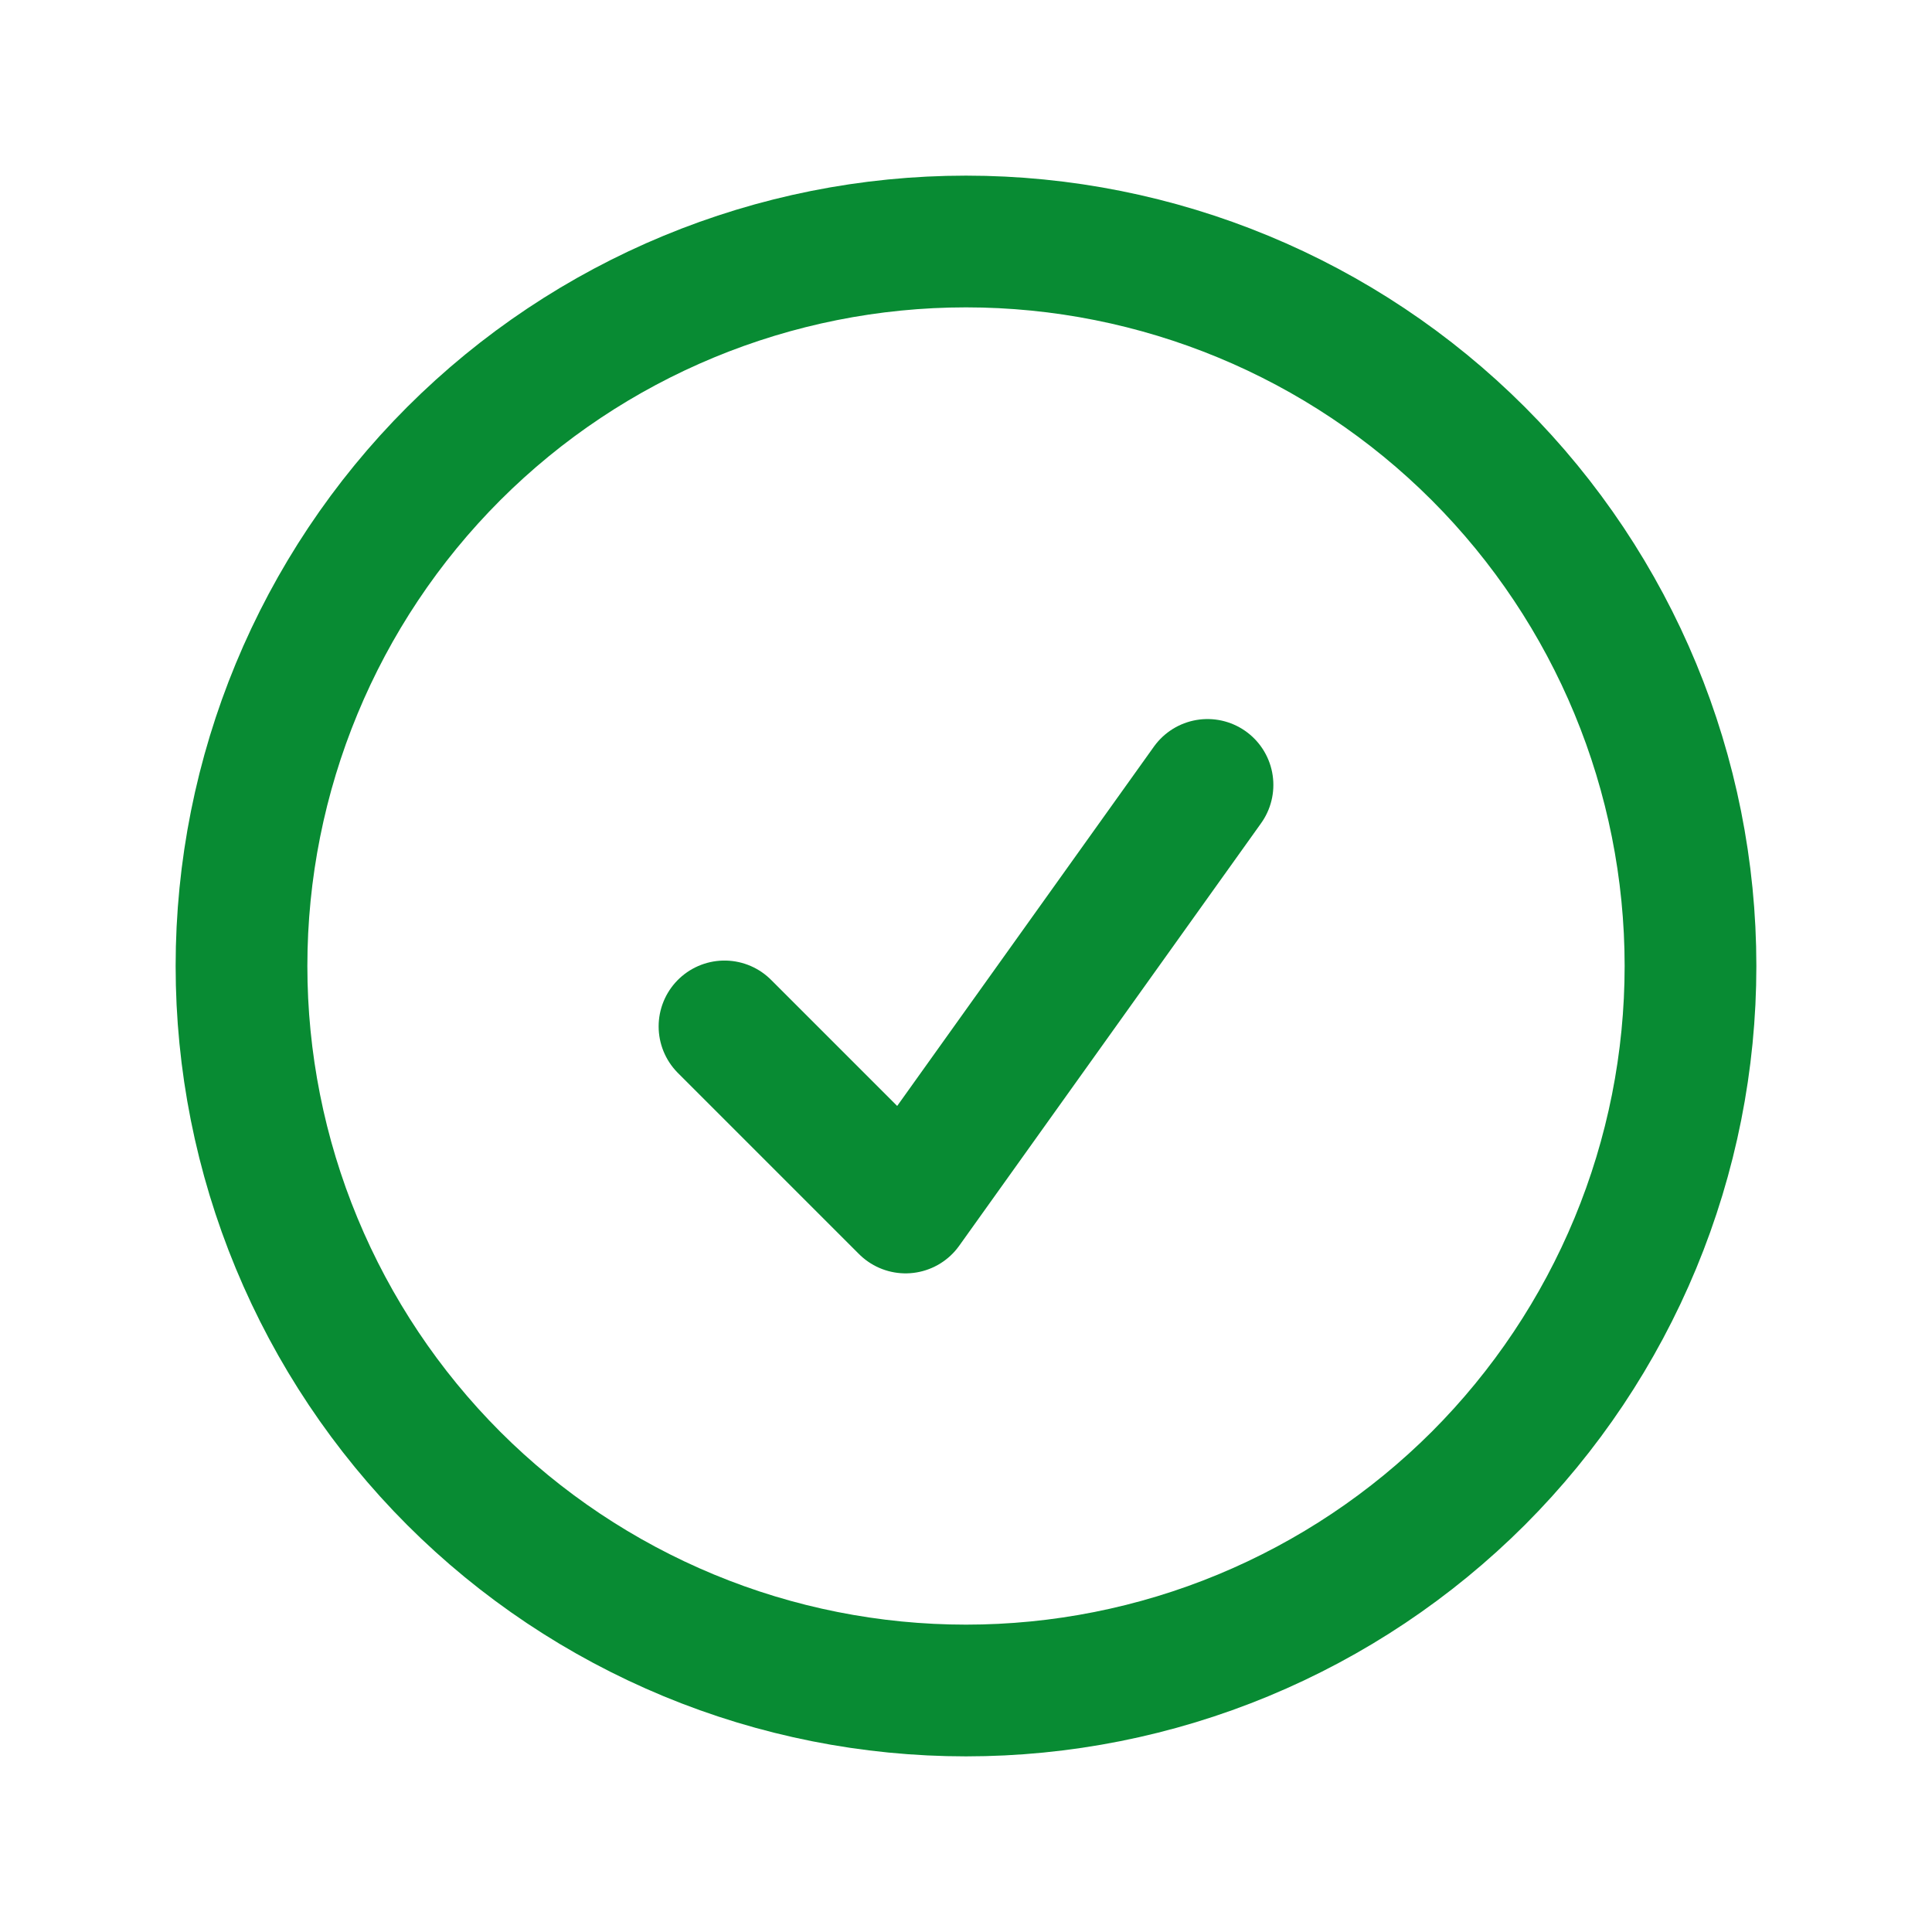
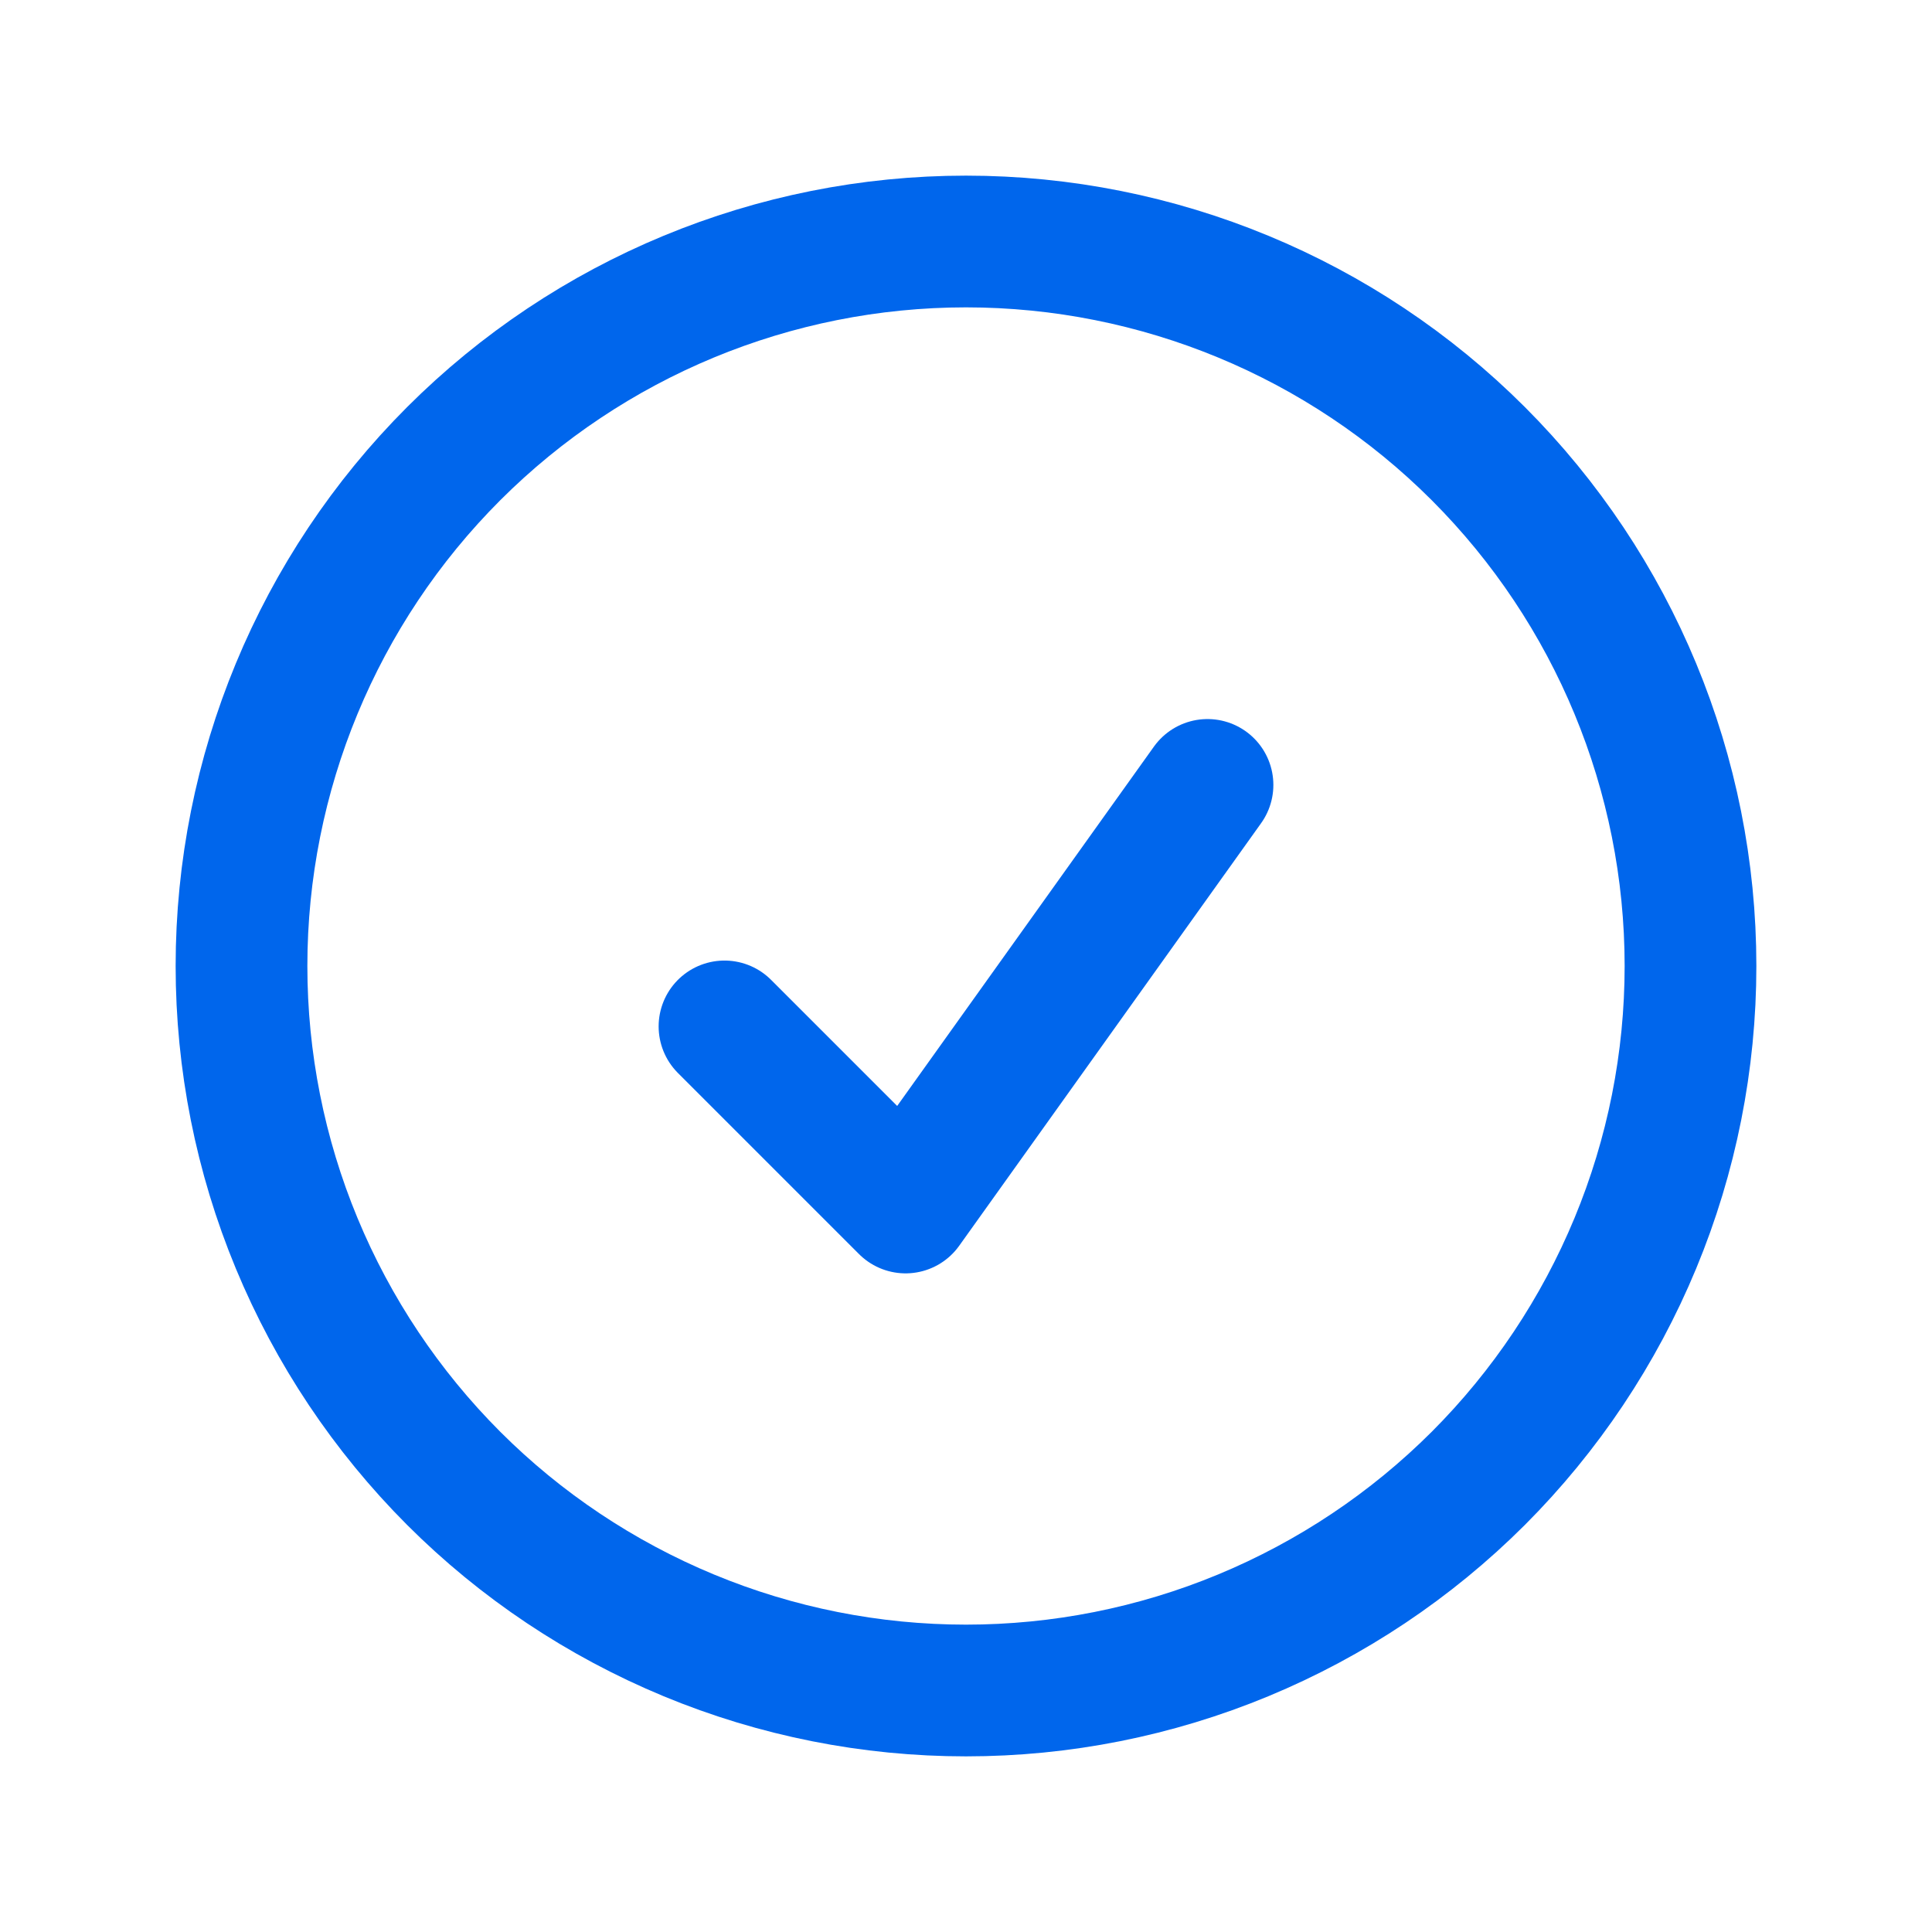
<svg xmlns="http://www.w3.org/2000/svg" width="22" height="22" viewBox="0 0 22 22" fill="none">
-   <g id="Frame">
-     <path id="Vector" d="M8.25 11.688L10.312 13.75L13.75 8.938M19.25 11C19.25 12.083 19.037 13.156 18.622 14.157C18.207 15.158 17.6 16.067 16.834 16.834C16.067 17.6 15.158 18.207 14.157 18.622C13.156 19.037 12.083 19.25 11 19.25C9.917 19.25 8.844 19.037 7.843 18.622C6.842 18.207 5.932 17.6 5.166 16.834C4.4 16.067 3.793 15.158 3.378 14.157C2.963 13.156 2.75 12.083 2.75 11C2.75 8.812 3.619 6.714 5.166 5.166C6.714 3.619 8.812 2.75 11 2.75C13.188 2.75 15.287 3.619 16.834 5.166C18.381 6.714 19.25 8.812 19.25 11Z" stroke="#088B33" stroke-width="1.5" stroke-linecap="round" stroke-linejoin="round" />
-   </g>
+   <path d="M8.25 11.688L10.312 13.75L13.75 8.938M19.25 11C19.25 12.083 19.037 13.156 18.622 14.157C18.207 15.158 17.6 16.067 16.834 16.834C16.067 17.6 15.158 18.207 14.157 18.622C13.156 19.037 12.083 19.25 11 19.25C9.917 19.25 8.844 19.037 7.843 18.622C6.842 18.207 5.932 17.6 5.166 16.834C4.4 16.067 3.793 15.158 3.378 14.157C2.963 13.156 2.75 12.083 2.75 11C2.75 8.812 3.619 6.714 5.166 5.166C6.714 3.619 8.812 2.75 11 2.75C13.188 2.75 15.287 3.619 16.834 5.166C18.381 6.714 19.25 8.812 19.25 11Z" stroke="#0066EC" stroke-width="1.5" stroke-linecap="round" stroke-linejoin="round" />
</svg>
